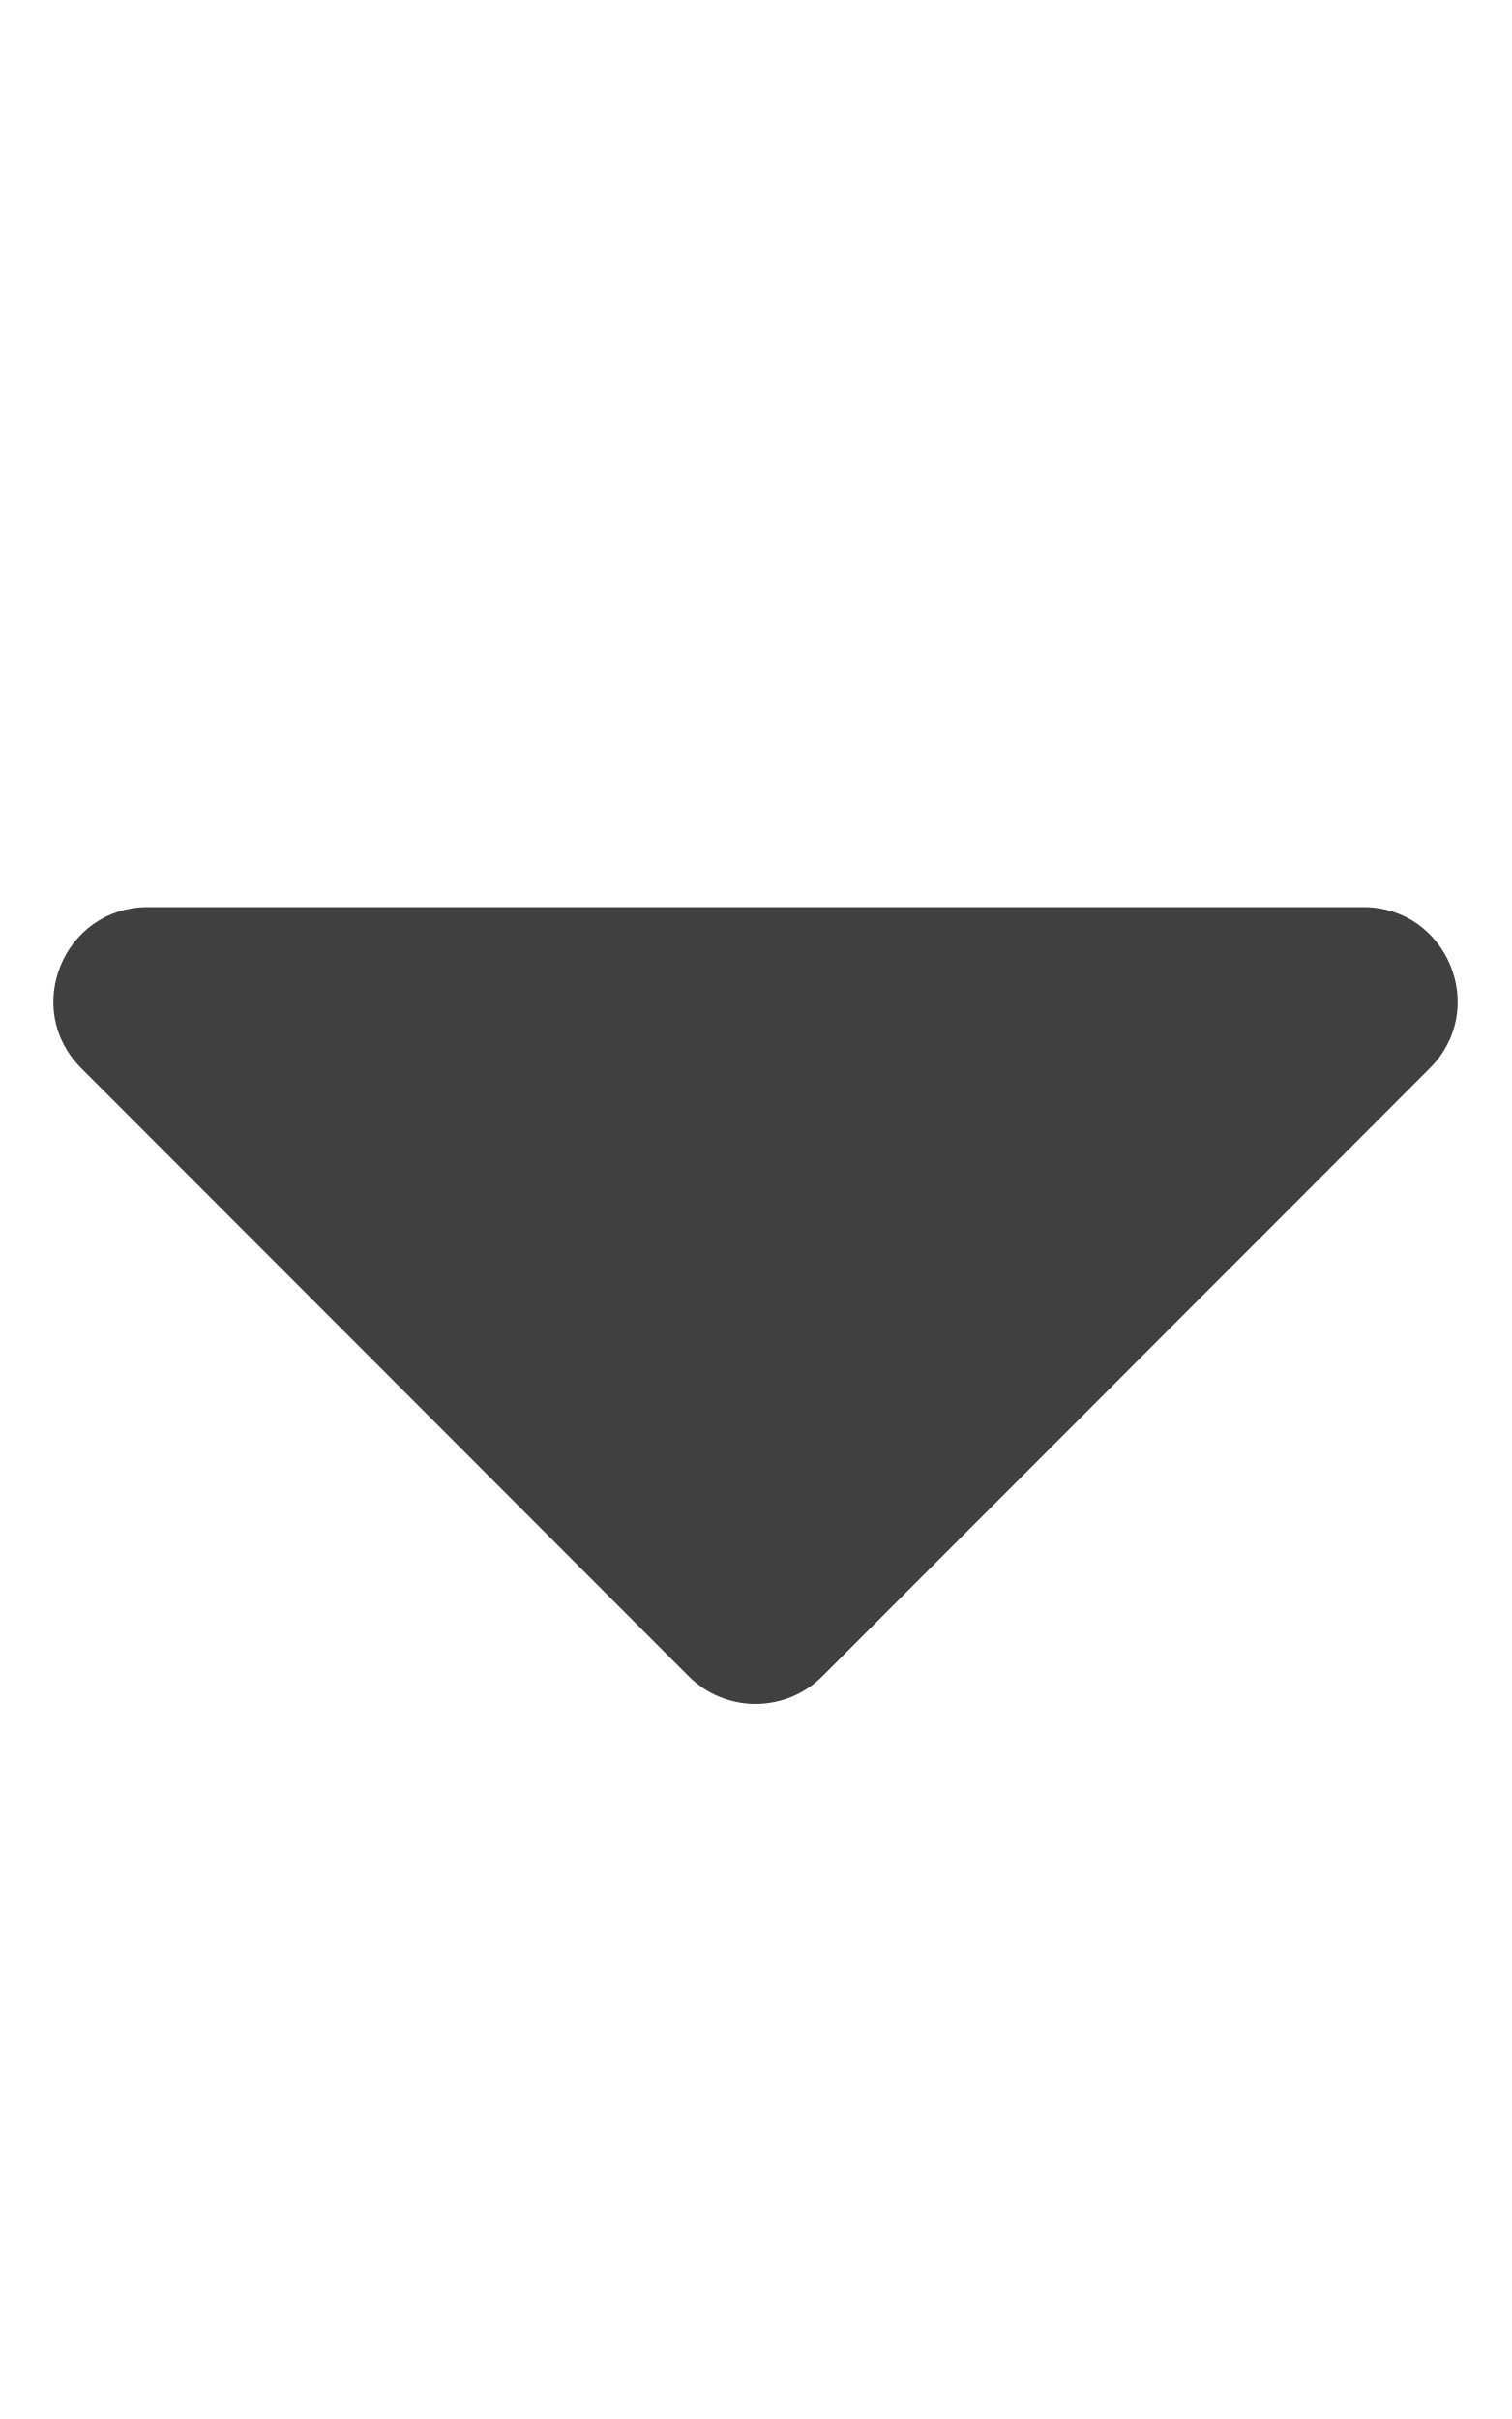
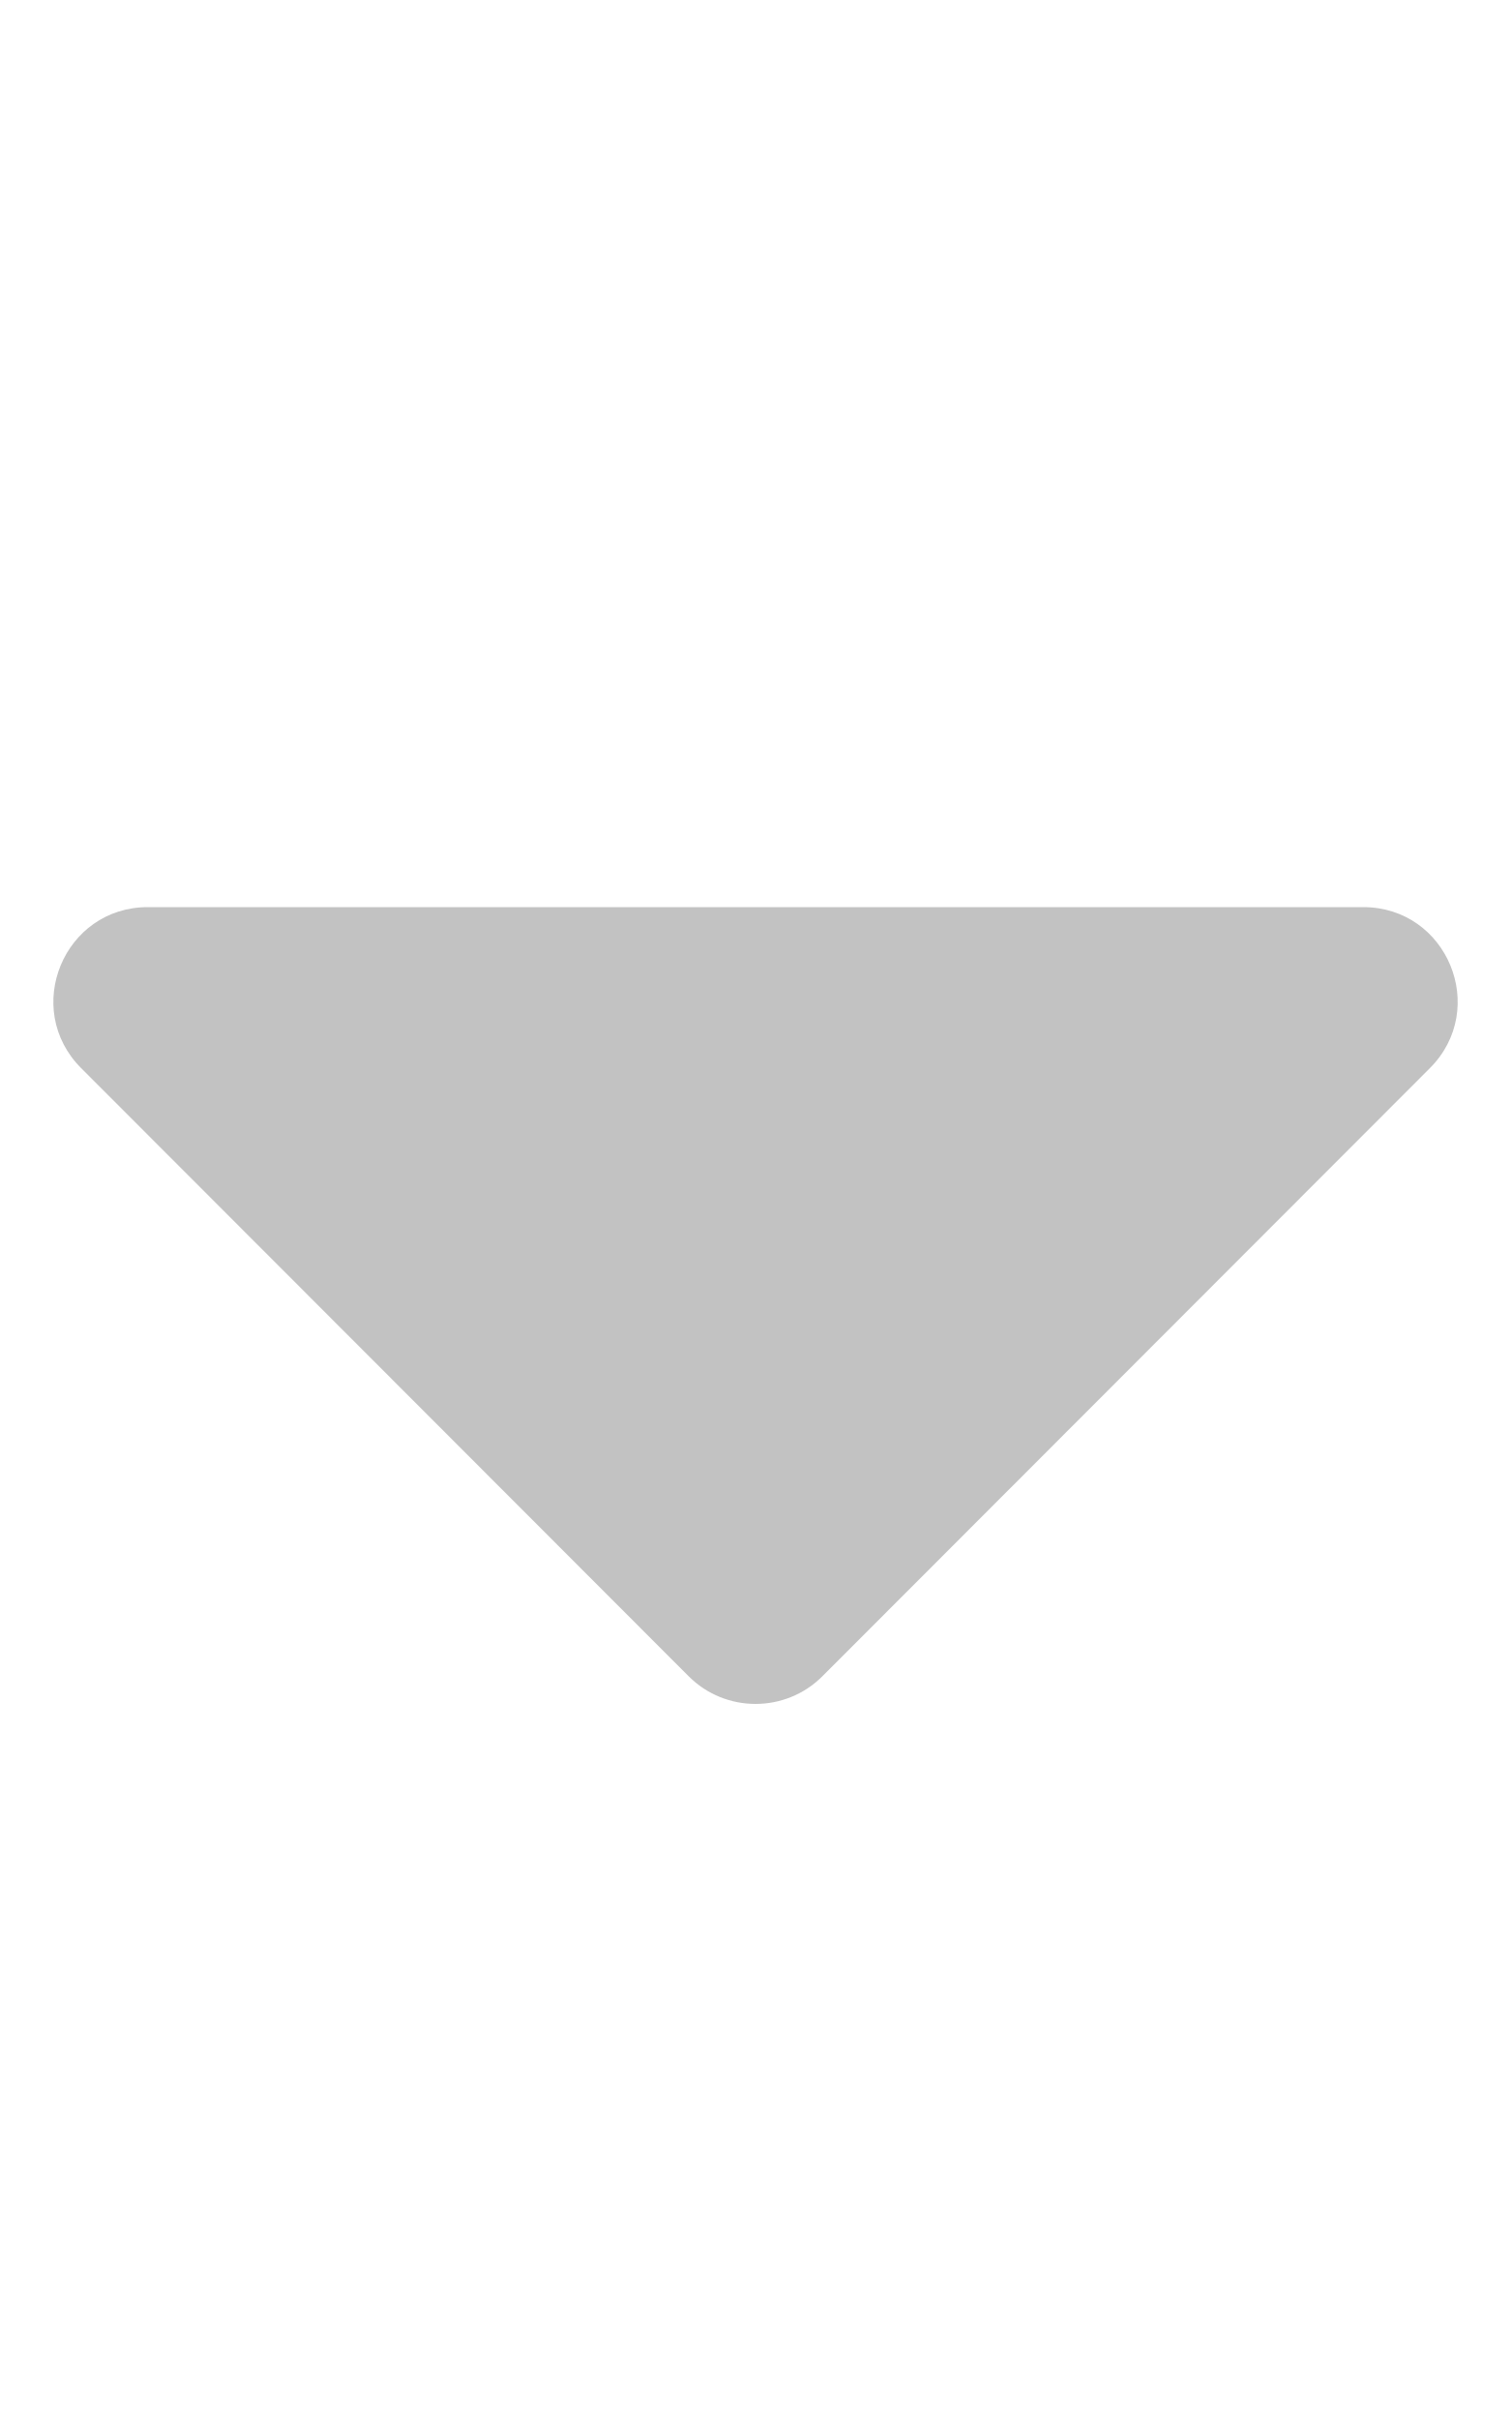
<svg xmlns="http://www.w3.org/2000/svg" viewBox="0 0 320 512">
-   <path style="fill:rgba(0,0,0,0.75)" d="M31.3 192h257.3c17.8 0 26.7 21.5 14.1 34.1L174.1 354.8c-7.8 7.8-20.5 7.8-28.3 0L17.2 226.1C4.6 213.5 13.5 192 31.3 192z" />
+   <path style="fill:#9999" d="M31.3 192h257.3c17.8 0 26.7 21.5 14.1 34.1L174.1 354.8c-7.8 7.8-20.5 7.8-28.3 0L17.2 226.1C4.6 213.5 13.5 192 31.3 192z" />
</svg>
